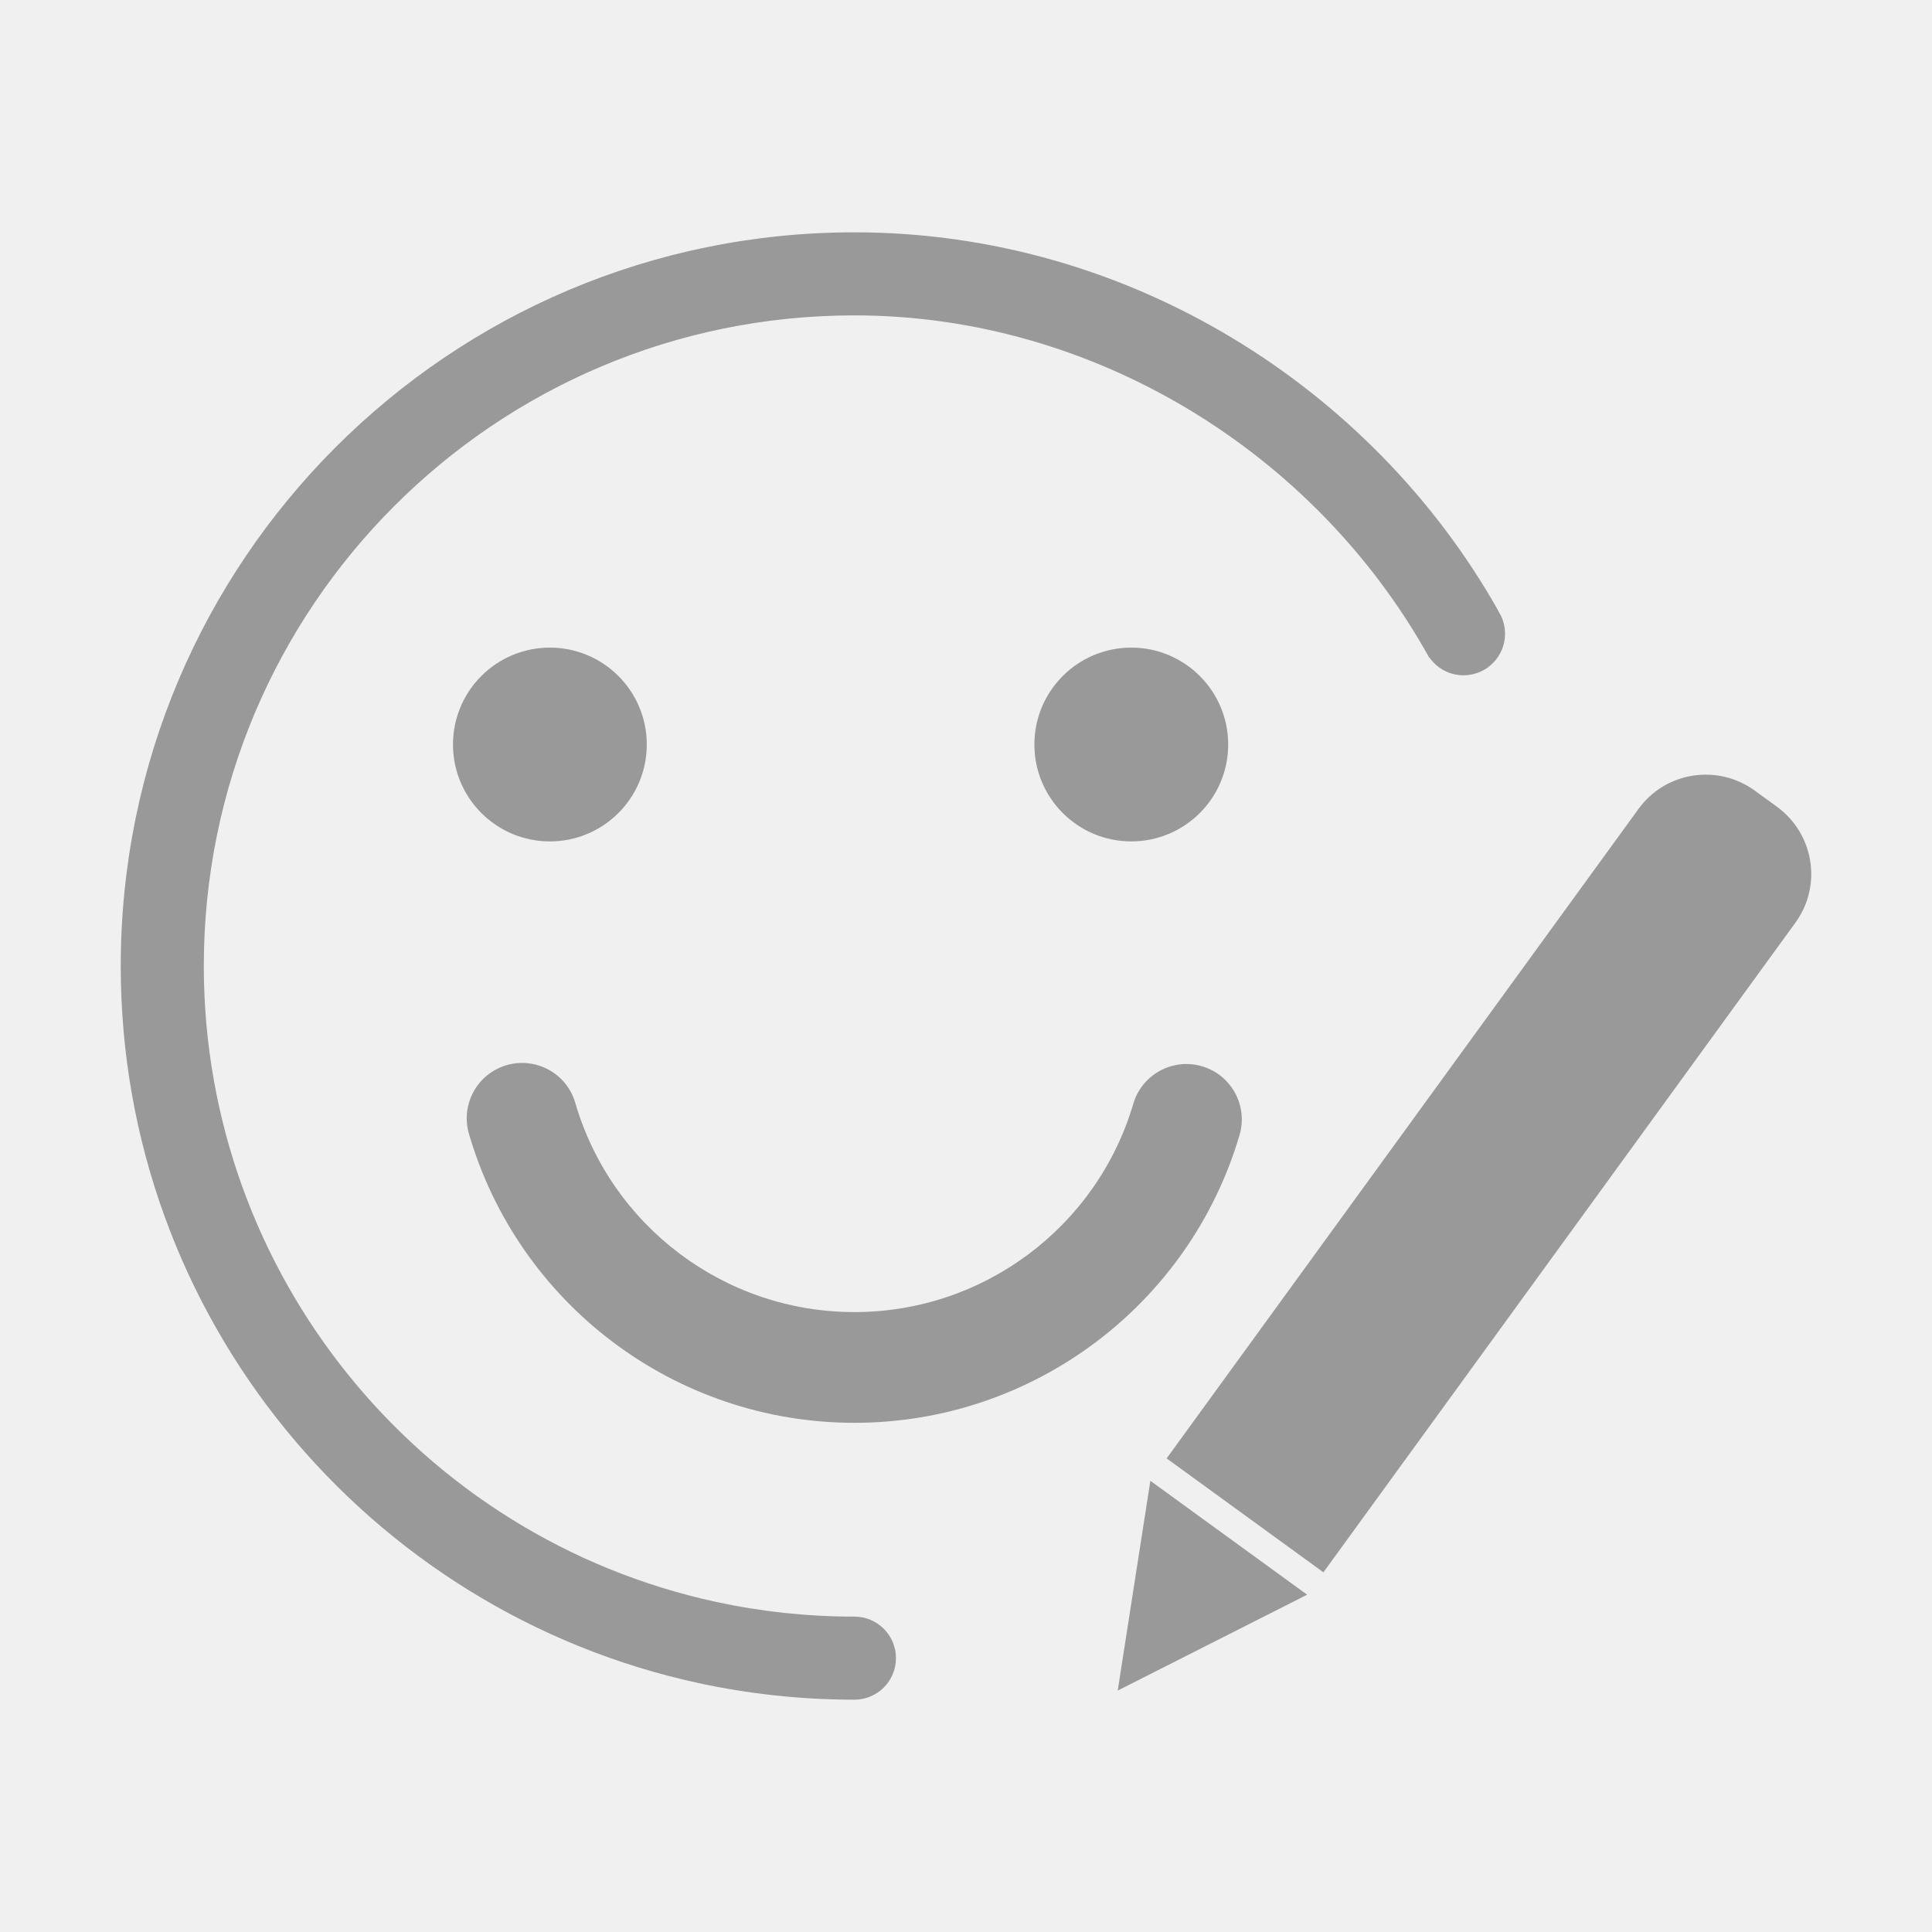
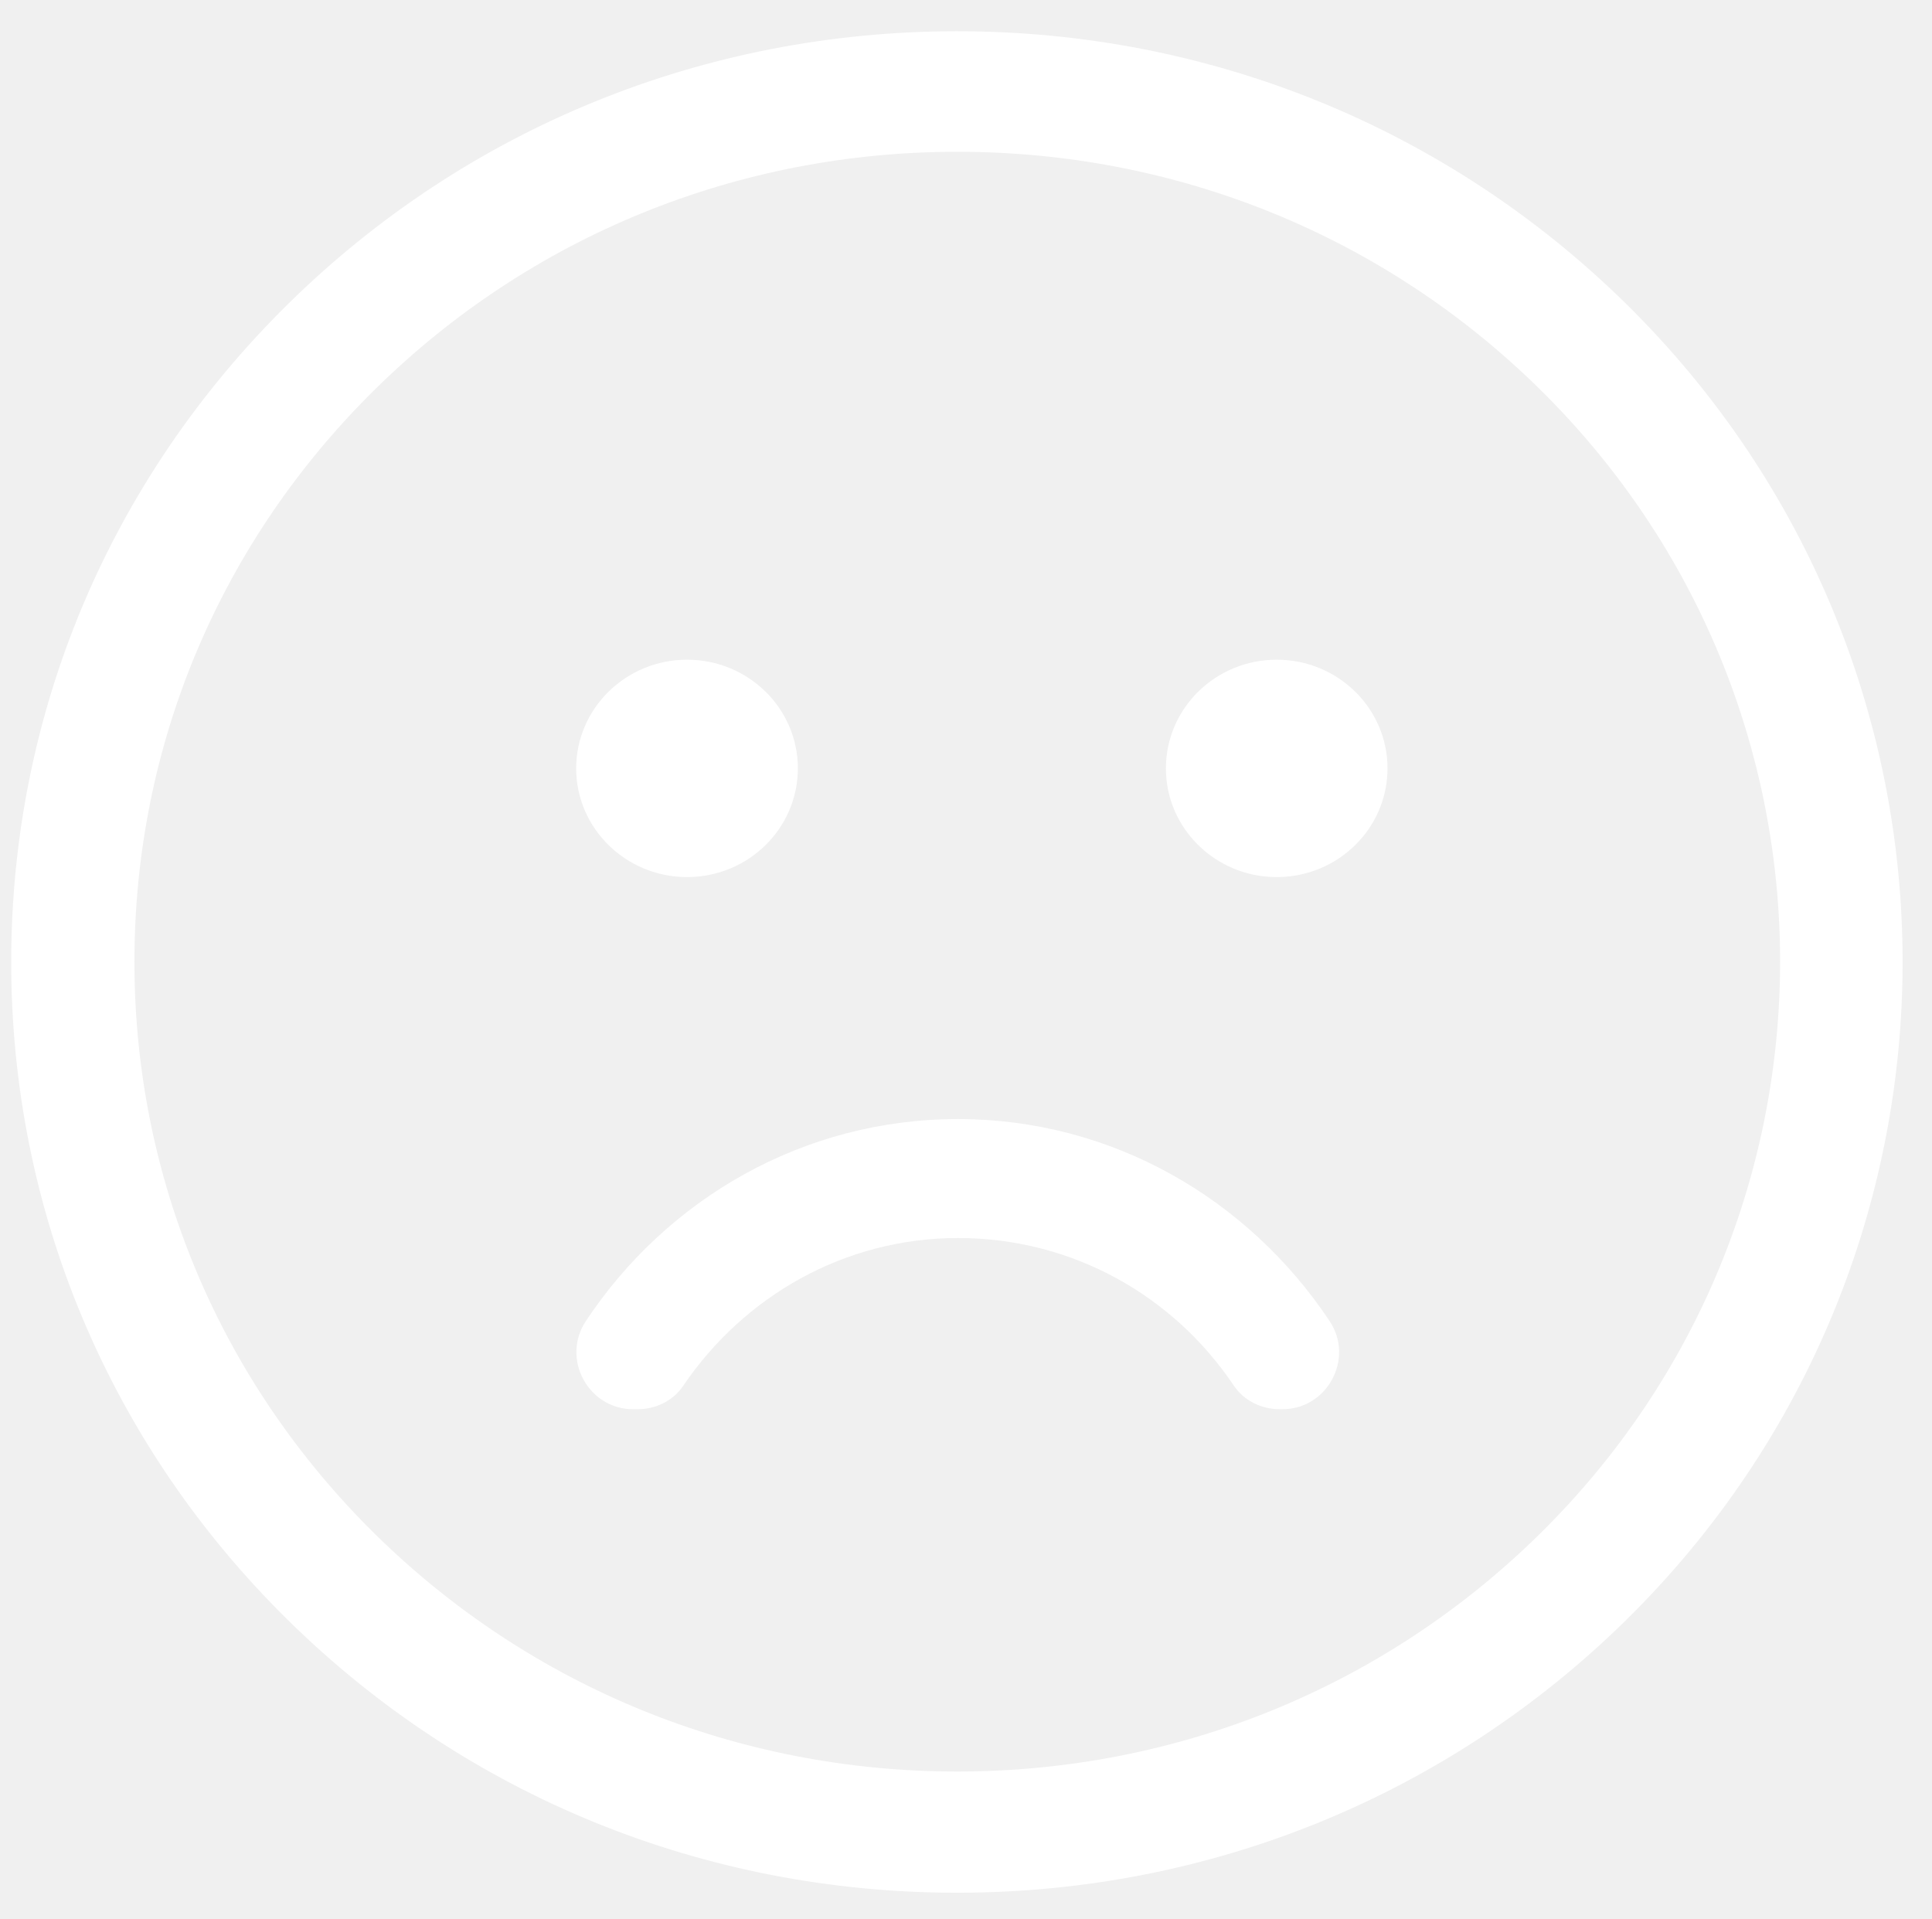
- <svg xmlns="http://www.w3.org/2000/svg" t="1494228015566" class="icon" style="" viewBox="0 0 1024 1024" version="1.1" p-id="3117" width="32" height="32">
+ <svg xmlns="http://www.w3.org/2000/svg" t="1490169998170" class="icon" style="" viewBox="0 0 1031 1024" version="1.1" p-id="13711" width="20.137" height="20">
  <defs>
    <style type="text/css" />
  </defs>
-   <path d="M794.194 323.978c-0.03-0.161-0.083-0.31-0.161-0.449-66.724-118.156-195.797-200.393-341.168-200.393C238.1 123.136 64 297.236 64 512c0 186.409 131.162 342.183 306.233 380.067 26.63 5.763 54.276 8.798 82.632 8.798l0 0c12.156 0 22.011-9.855 22.011-22.011s-9.855-22.011-22.011-22.011c-24.901 0-49.431-2.632-73.321-7.802-157.35-34.049-271.52-173.918-271.52-337.04 0-190.451 154.391-344.842 344.842-344.842 126.935 0 244.282 72.679 304.483 181.133 0.086 0.155 0.22 0.274 0.395 0.358 3.989 5.611 10.543 9.272 17.953 9.272 12.157 0 22.011-9.855 22.011-22.011C797.705 331.513 796.416 327.415 794.194 323.978L794.194 323.978 794.194 323.978zM618.337 772.98l250.165-344.323c14.272-19.645 41.865-23.928 61.567-9.613l11.652 8.466c19.73 14.334 24.216 41.795 9.883 61.523L701.438 833.357 618.337 772.98 618.337 772.98zM609.712 784.852l83.101 60.377-100.4 50.811L609.712 784.852 609.712 784.852zM291.449 445.966c28.365 0 51.359-22.994 51.359-51.359 0-28.365-22.994-51.359-51.359-51.359-28.366 0-51.36 22.994-51.36 51.359C240.089 422.972 263.083 445.966 291.449 445.966L291.449 445.966zM599.606 445.966c28.365 0 51.359-22.994 51.359-51.359 0-28.365-22.994-51.359-51.359-51.359-28.366 0-51.36 22.994-51.36 51.359C548.246 422.972 571.24 445.966 599.606 445.966L599.606 445.966zM248.554 600.937c26.237 90.087 109.086 153.186 204.311 153.186 94.97 0 177.653-62.763 204.114-152.517 4.583-15.547-4.304-31.865-19.852-36.449-15.547-4.583-31.866 4.304-36.449 19.852-19.15 64.954-79.042 110.419-147.813 110.419-68.955 0-128.968-45.706-147.955-110.902-4.532-15.562-20.821-24.503-36.384-19.972C252.964 569.086 244.022 585.375 248.554 600.937L248.554 600.937z" p-id="3118" fill="#999999" />
+   <path d="M867.731 162.082C772.338 68.331 645.609 16.67 510.728 16.67c-134.821 0-261.6 51.662-356.884 145.412C58.482 255.912 5.975 380.657 5.975 513.333c-0.016 132.708 52.432 257.42 147.76 351.245 95.329 93.765 222.092 145.411 356.896 145.411 134.897 0 261.707-51.693 357.101-145.469C1064.51 670.903 1064.527 355.794 867.731 162.082L867.731 162.082 867.731 162.082 867.731 162.082zM821.543 818.674C738.561 900.287 628.195 945.313 510.85 945.313c-117.311 0-227.611-44.982-310.537-126.542C117.39 737.164 71.705 628.612 71.737 513.146c0-115.482 45.685-224.05 128.641-305.63 82.967-81.608 193.225-126.527 310.553-126.527 117.328 0 227.629 44.919 310.612 126.527C992.744 376.023 992.744 650.199 821.543 818.674L821.543 818.674 821.543 818.674 821.543 818.674zM681.297 352.022c-32.622 0-59.111 25.976-59.111 57.998 0 31.996 26.489 58.003 59.111 58.003 32.695 0 59.142-26.007 59.142-58.003C740.438 377.992 713.992 352.022 681.297 352.022L681.297 352.022 681.297 352.022 681.297 352.022zM366.629 468.023c32.695 0 59.143-26.007 59.143-58.003 0-32.027-26.447-57.998-59.143-57.998-32.576 0-59.161 25.976-59.161 57.998C307.469 442.016 334.039 468.023 366.629 468.023L366.629 468.023 366.629 468.023 366.629 468.023zM511.242 597.145c-82.564 0-155.383 42.587-198.608 107.803-13.314 20.073 1.283 47.043 25.268 47.043l2.334 0c9.623 0 18.948-4.474 24.39-12.548 32.296-47.654 85.911-78.821 146.616-78.821 61.021 0 114.934 30.712 147.151 78.73 5.409 8.074 14.785 12.623 24.471 12.623l1.45 0c23.974 0.048 38.572-26.986 25.238-47.027C666.243 639.86 593.588 597.145 511.242 597.145L511.242 597.145 511.242 597.145 511.242 597.145zM511.242 597.145" p-id="13712" fill="#ffffff" />
</svg>
